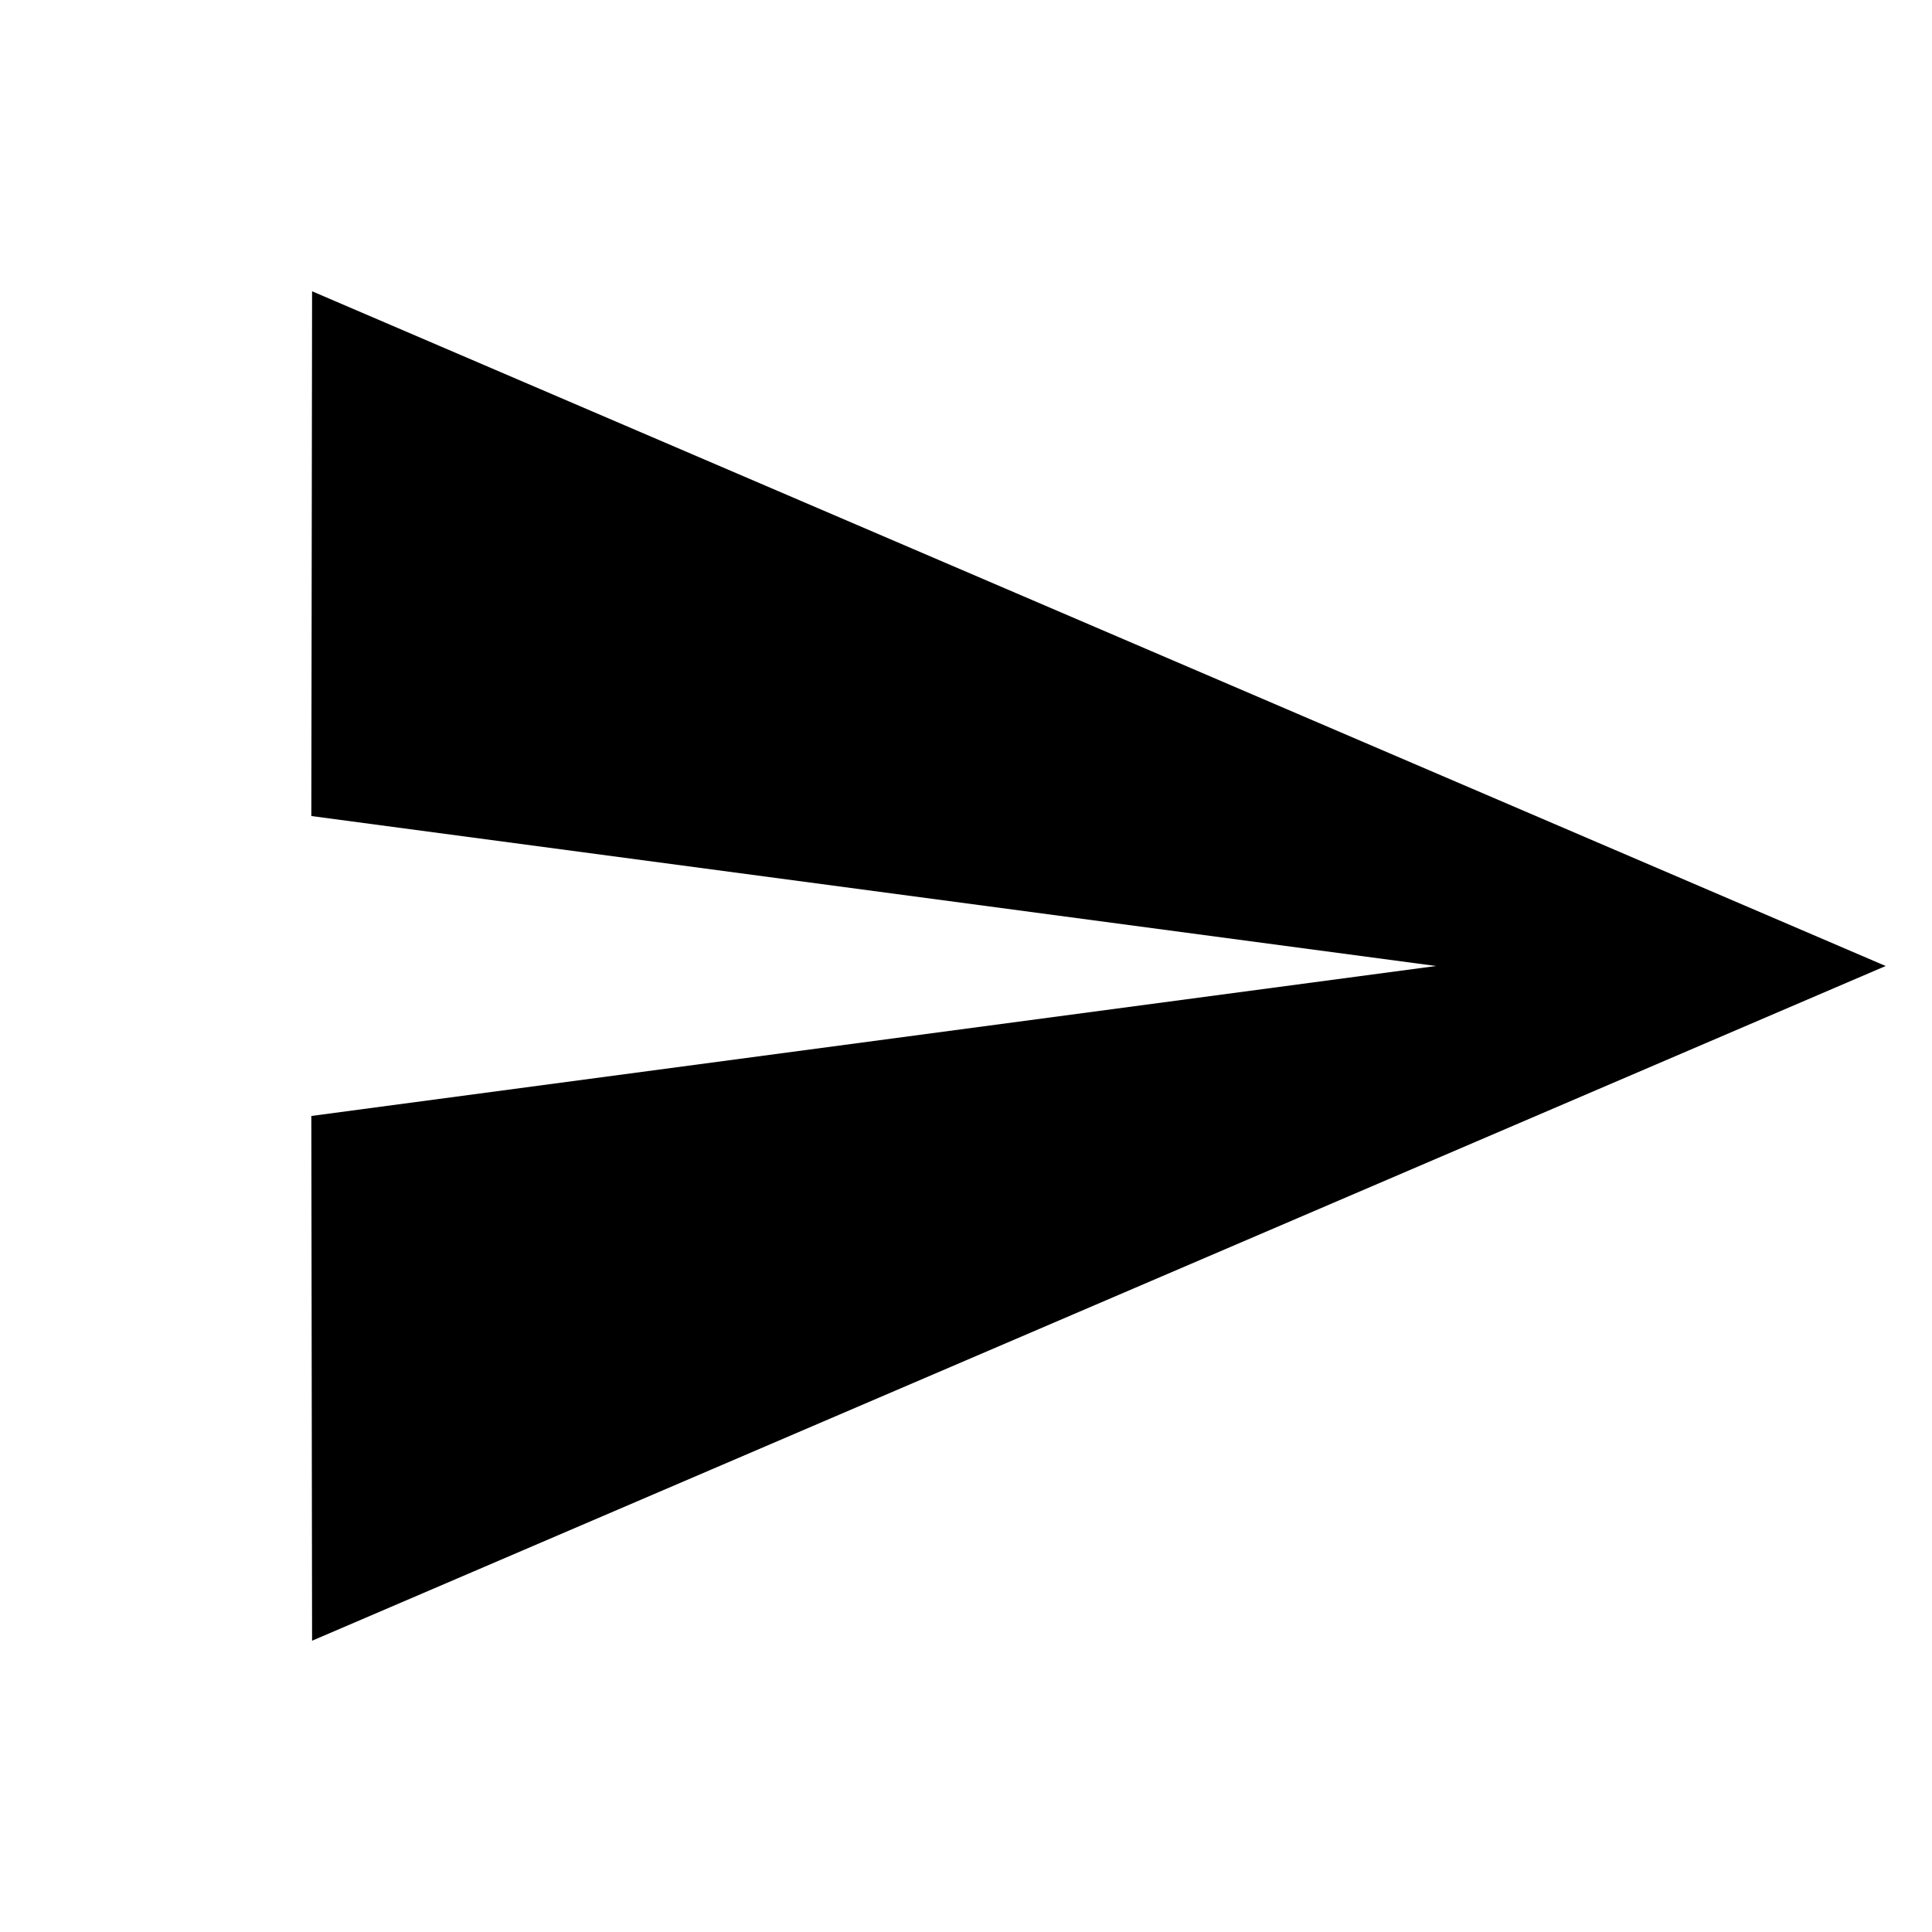
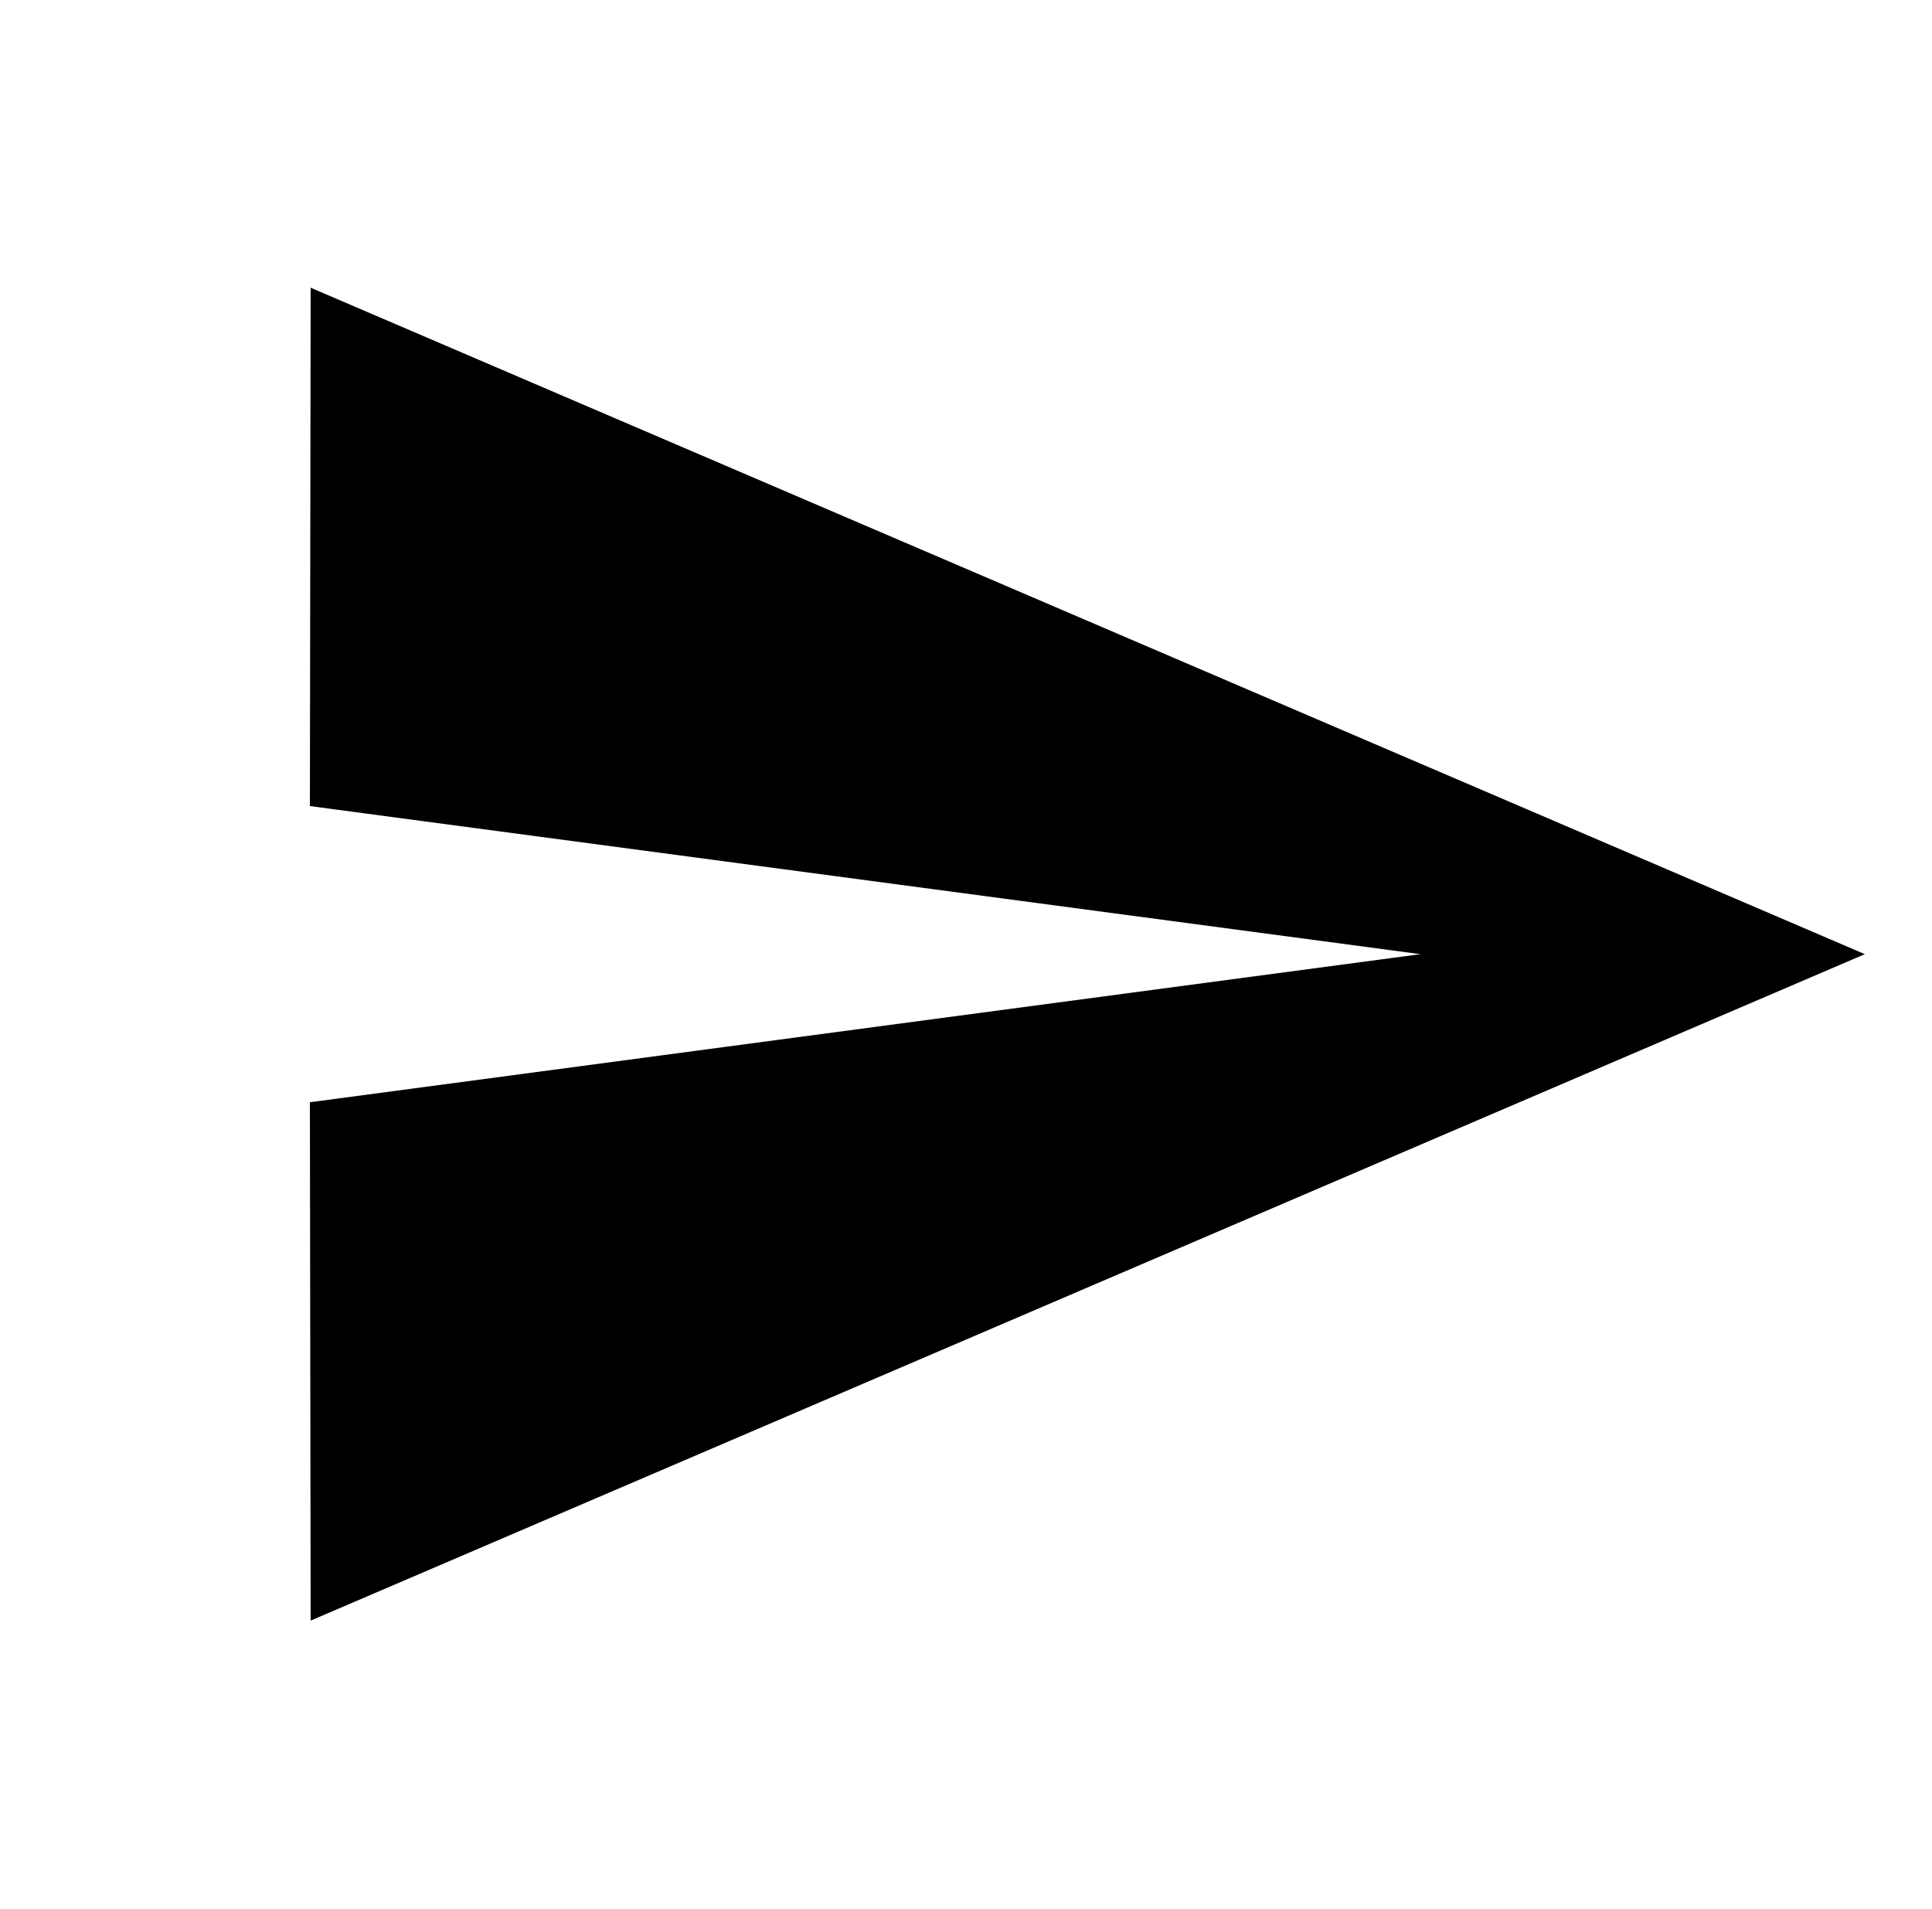
- <svg xmlns="http://www.w3.org/2000/svg" width="100%" height="100%" viewBox="0 0 80 80" version="1.1" xml:space="preserve" style="fill-rule:evenodd;clip-rule:evenodd;stroke-linejoin:round;stroke-miterlimit:2;">
-   <g id="icon-paper-plane" transform="matrix(0.0520833,0,0,0.0390625,0,0)">
+ <svg xmlns="http://www.w3.org/2000/svg" width="100%" height="100%" viewBox="0 0 81 80" version="1.1" xml:space="preserve" style="fill-rule:evenodd;clip-rule:evenodd;stroke-linejoin:round;stroke-miterlimit:2;">
+   <g id="icon-paper-plane" transform="matrix(0.0520833,0,0,0.0390625,0.101204,0)">
    <rect x="0" y="0" width="1536" height="2048" style="fill:none;" />
    <g transform="matrix(29.8013,0,0,39.735,128.314,70.3595)">
      <path d="M4.02,42L46,24L4.02,6L4,20L34,24L4,28L4.02,42Z" style="fill-rule:nonzero;" />
    </g>
  </g>
</svg>
